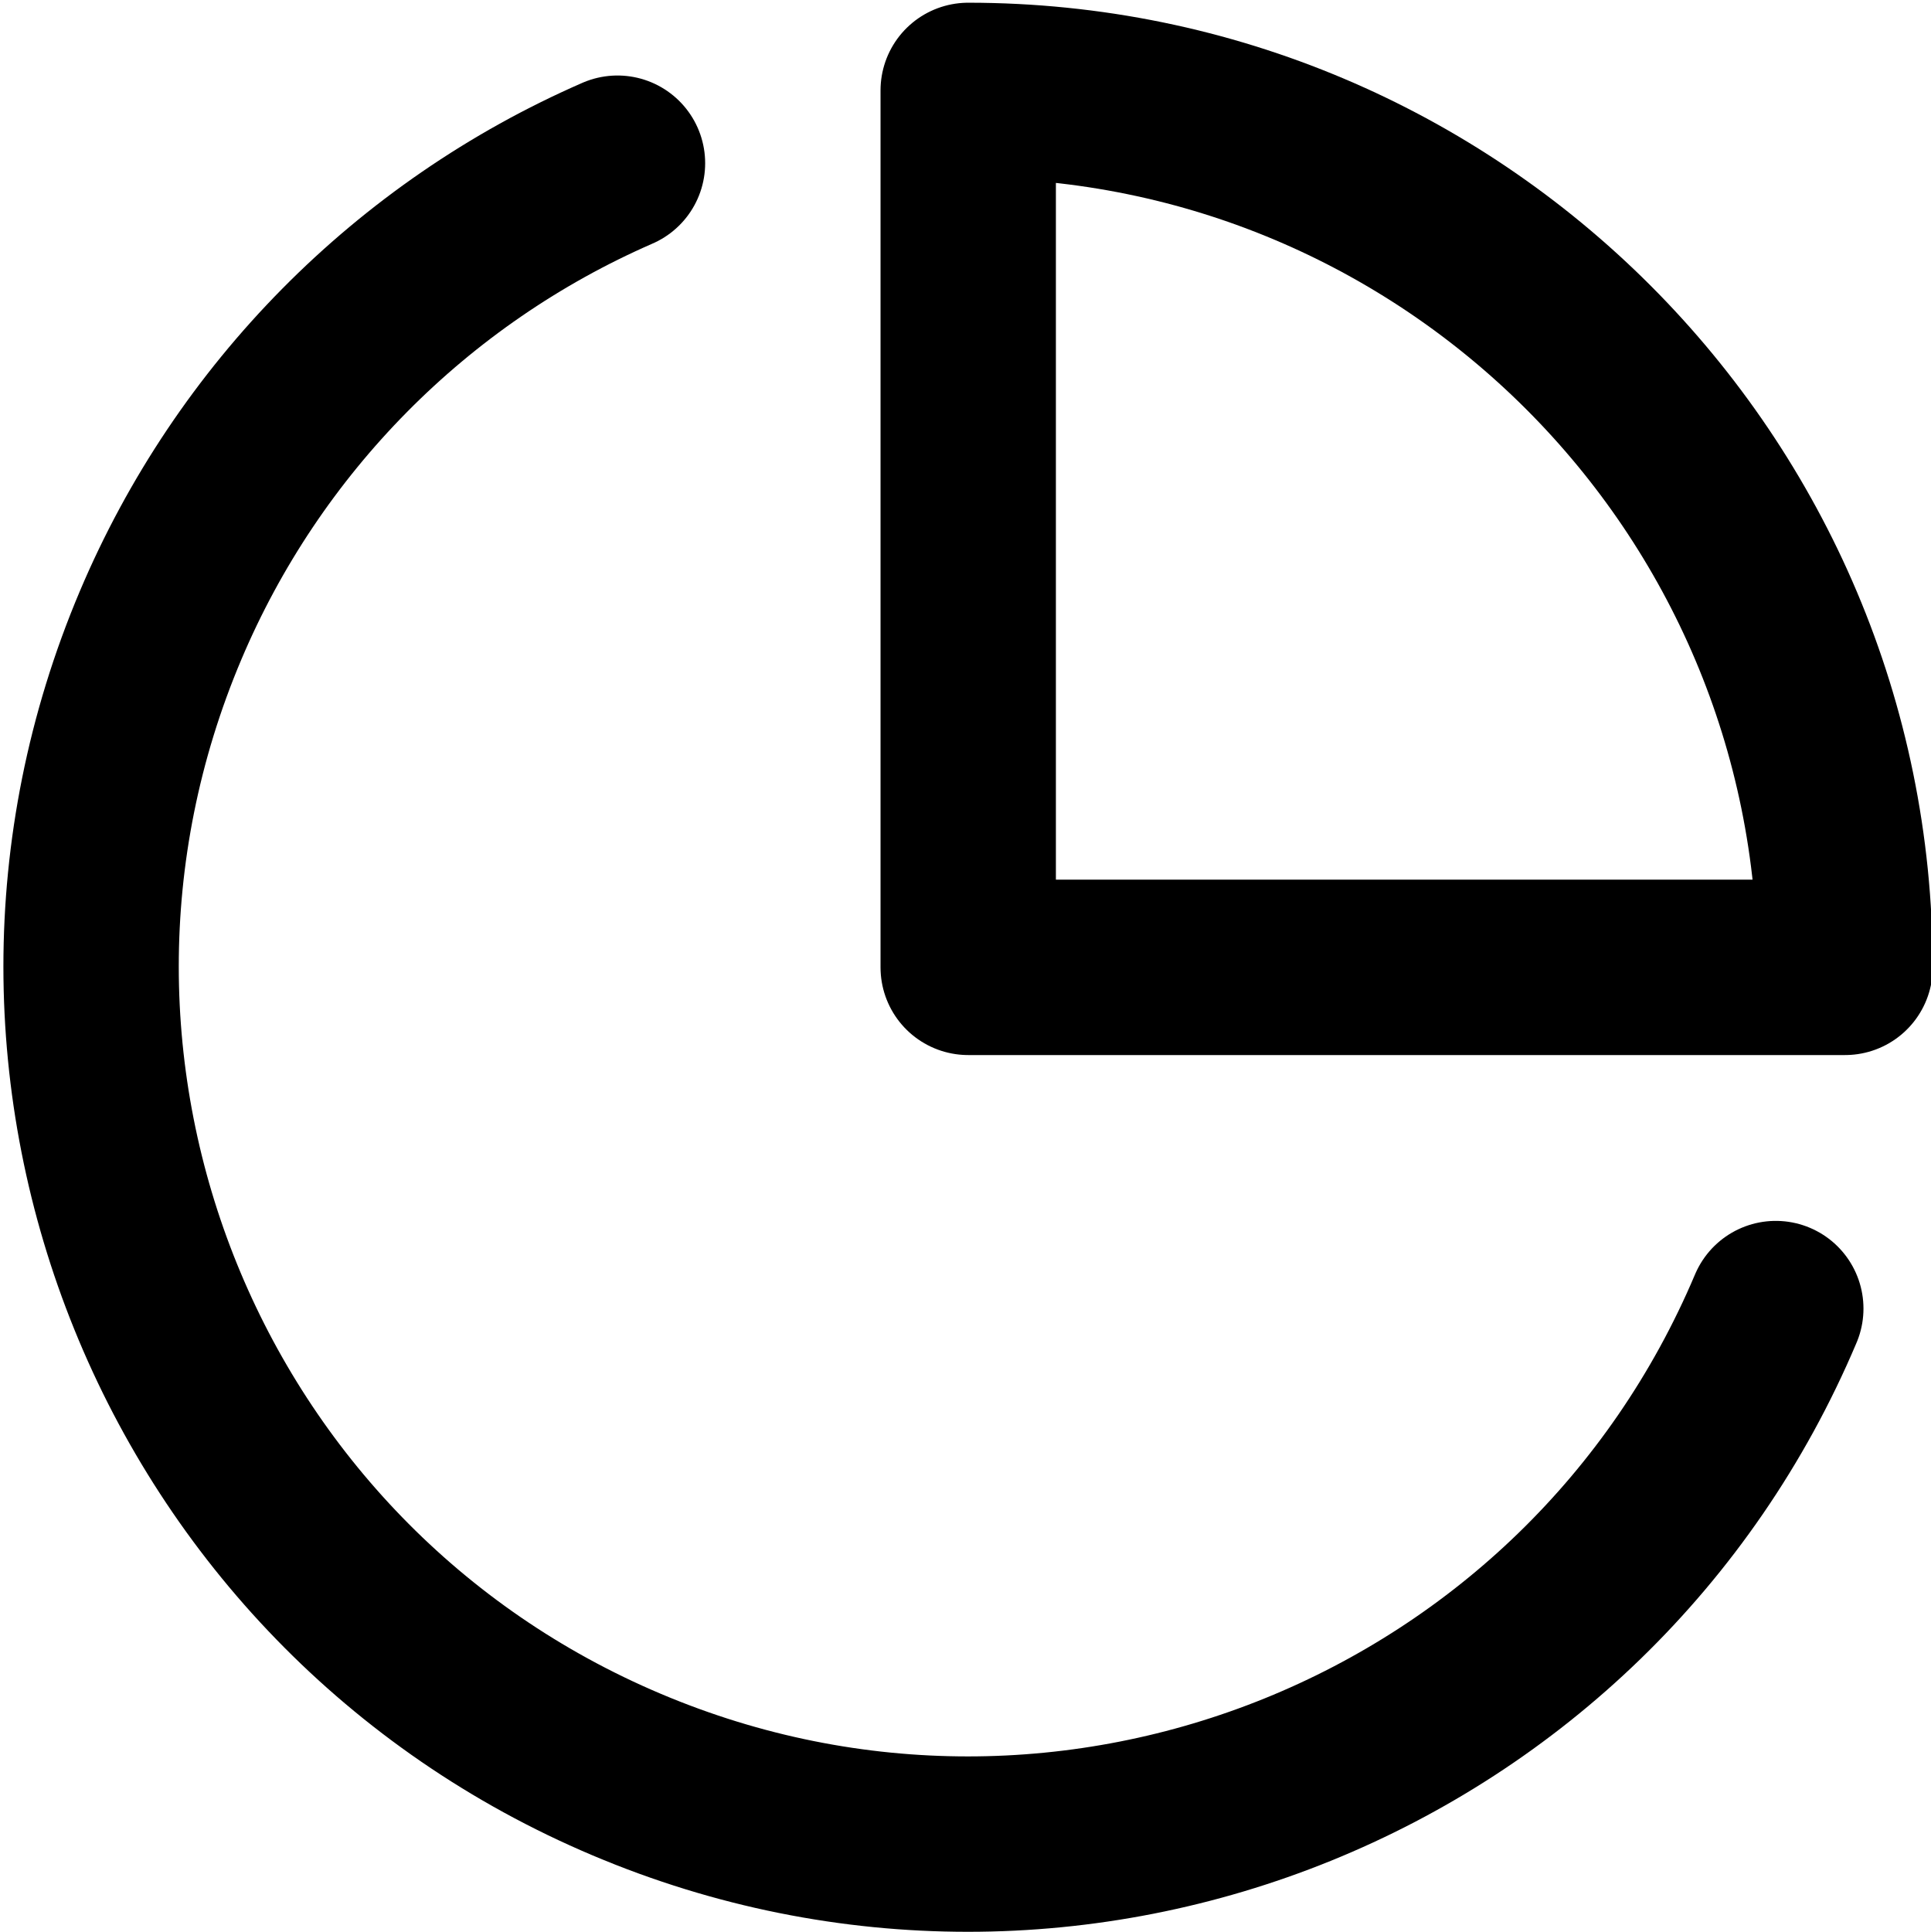
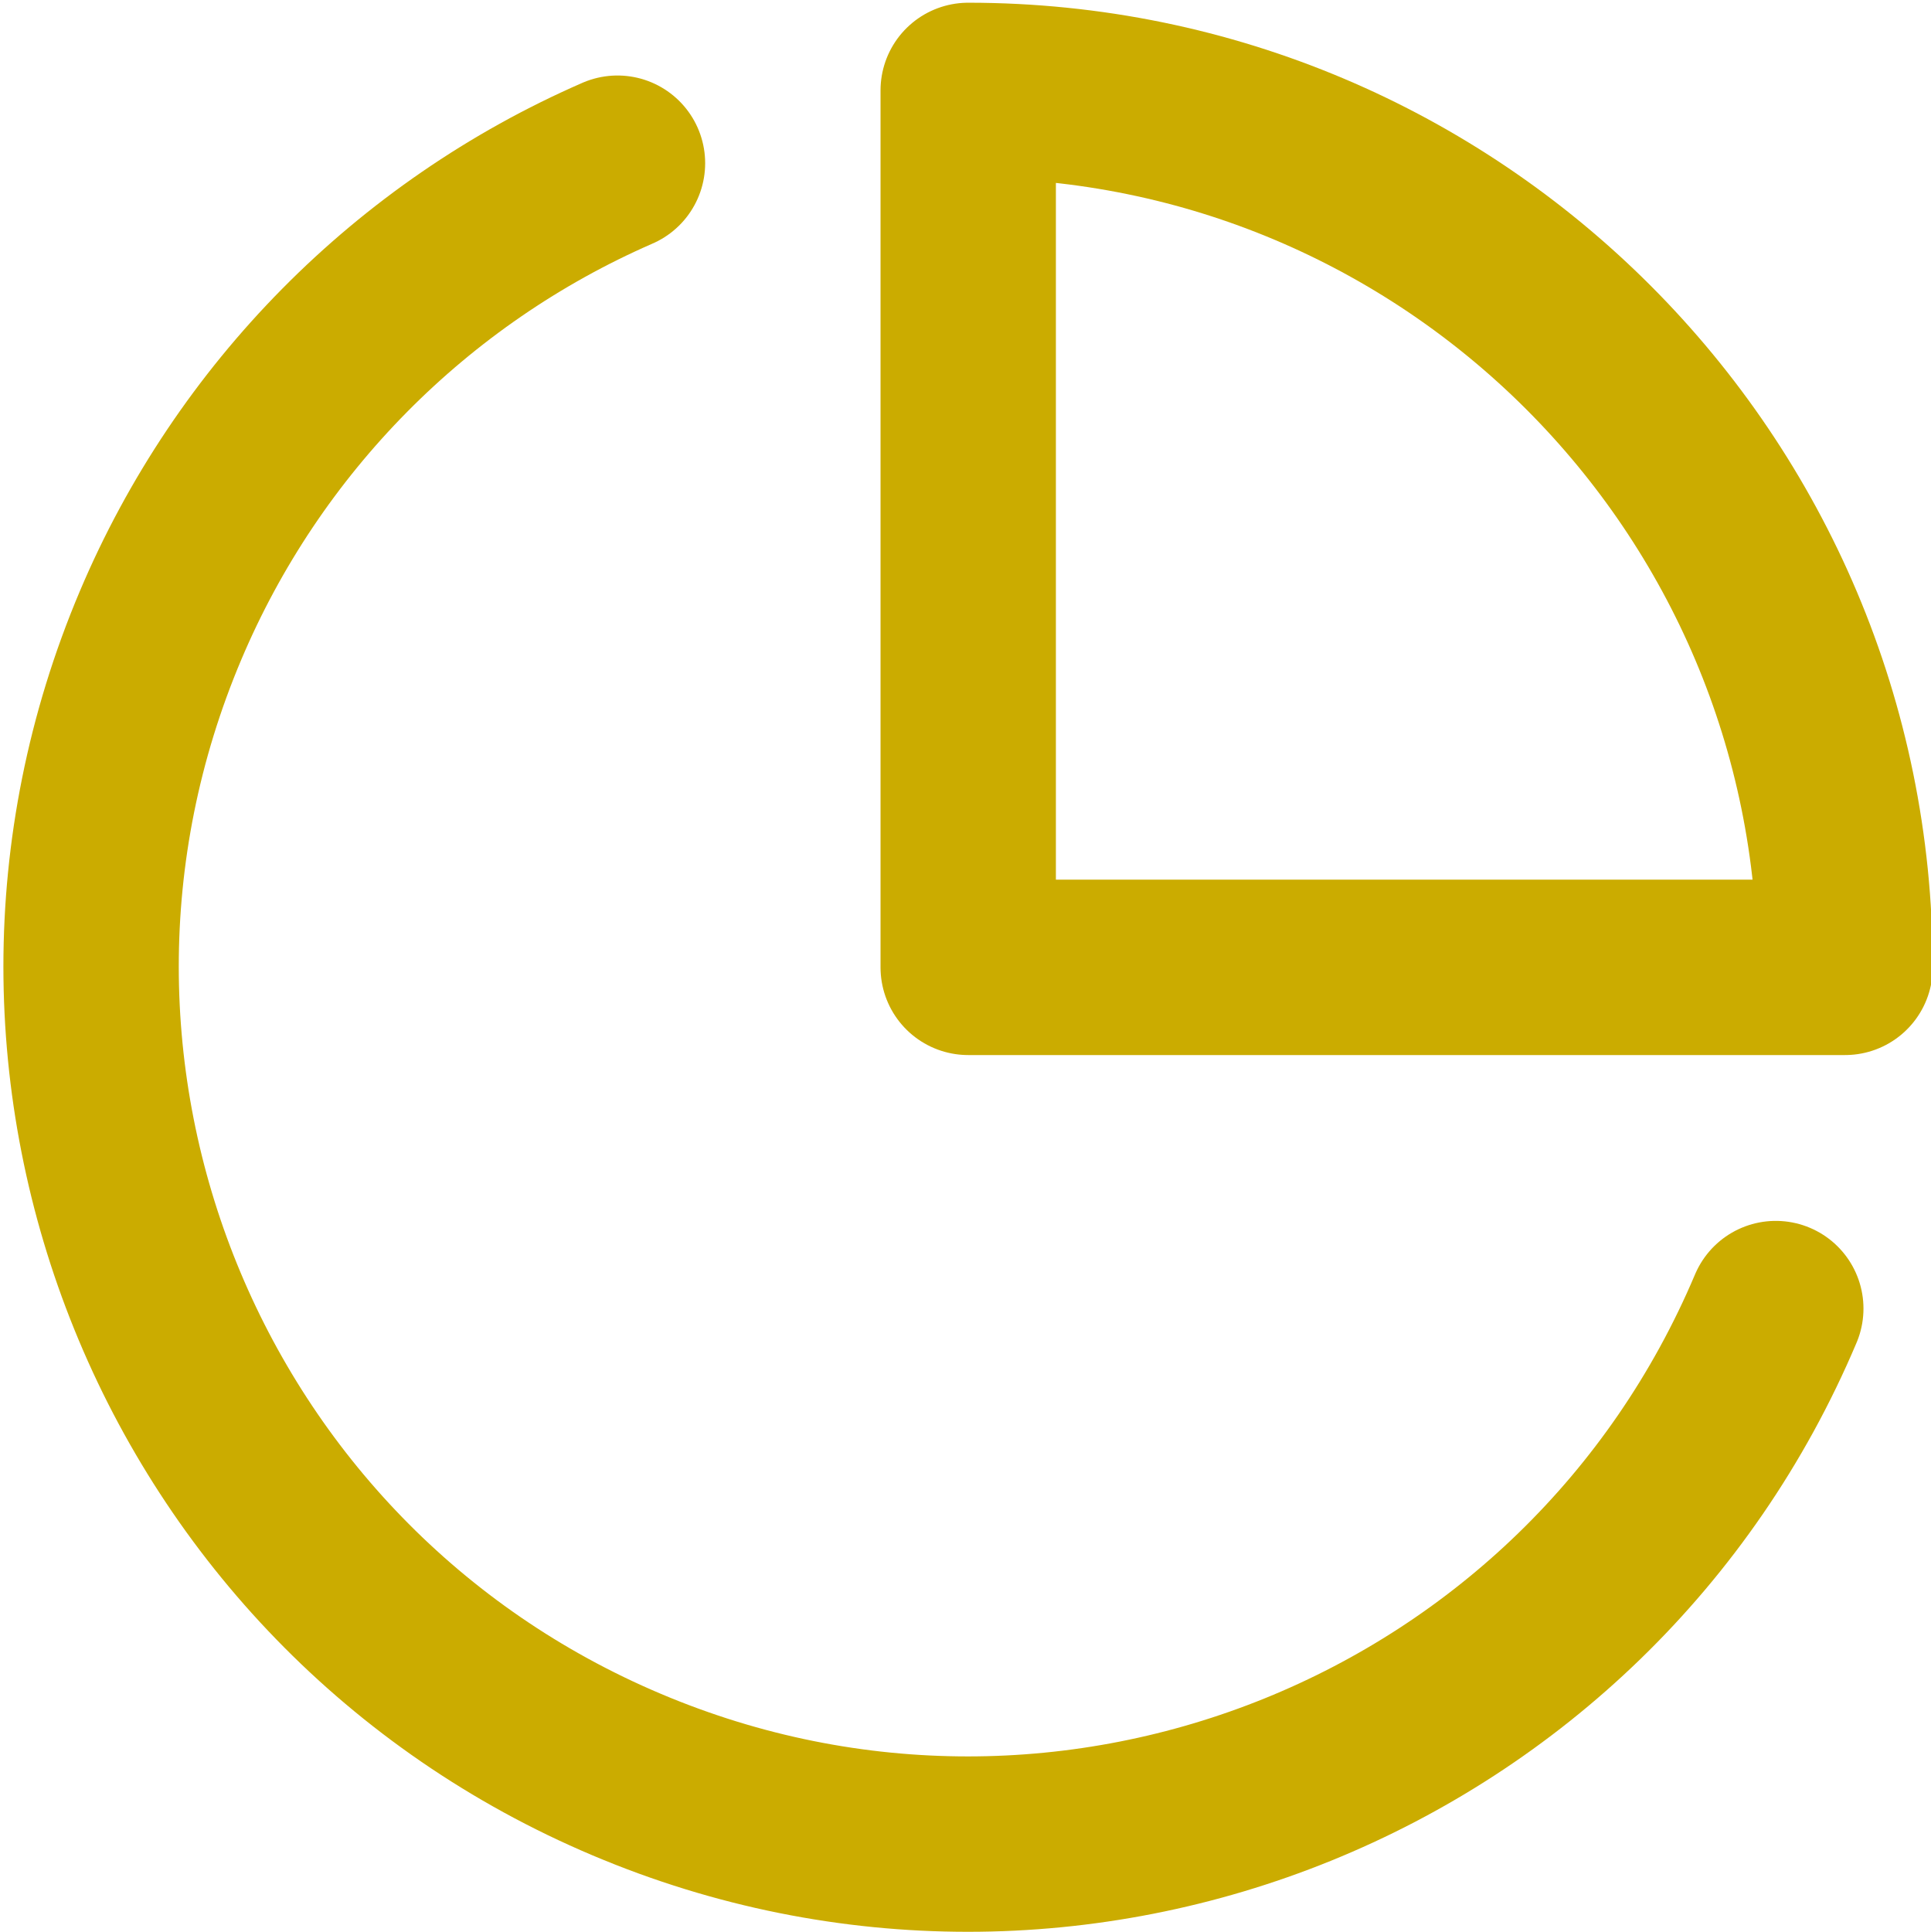
<svg xmlns="http://www.w3.org/2000/svg" version="1.1" id="Layer_1" x="0px" y="0px" width="22.021px" height="22.031px" viewBox="0.958 0.969 22.021 22.031" enable-background="new 0.958 0.969 22.021 22.031" xml:space="preserve">
-   <path fill="none" stroke="#000000" stroke-width="2" stroke-linecap="round" stroke-linejoin="round" d="M21.21,15.891  c-2.151,5.086-8.019,7.466-13.105,5.314c-5.087-2.15-7.467-8.018-5.316-13.104C3.787,5.741,5.652,3.854,8,2.83" />
-   <path fill="none" stroke="#000000" stroke-width="2" stroke-linecap="round" stroke-linejoin="round" d="M22,12  c0-5.523-4.477-10-10-10v10H22z" />
+   <path fill="none" stroke="#cbac00" stroke-width="2" stroke-linecap="round" stroke-linejoin="round" d="M21.21,15.891  c-2.151,5.086-8.019,7.466-13.105,5.314c-5.087-2.15-7.467-8.018-5.316-13.104C3.787,5.741,5.652,3.854,8,2.83" />
+   <path fill="none" stroke="#cbac00" stroke-width="2" stroke-linecap="round" stroke-linejoin="round" d="M22,12  c0-5.523-4.477-10-10-10v10H22z" />
</svg>
